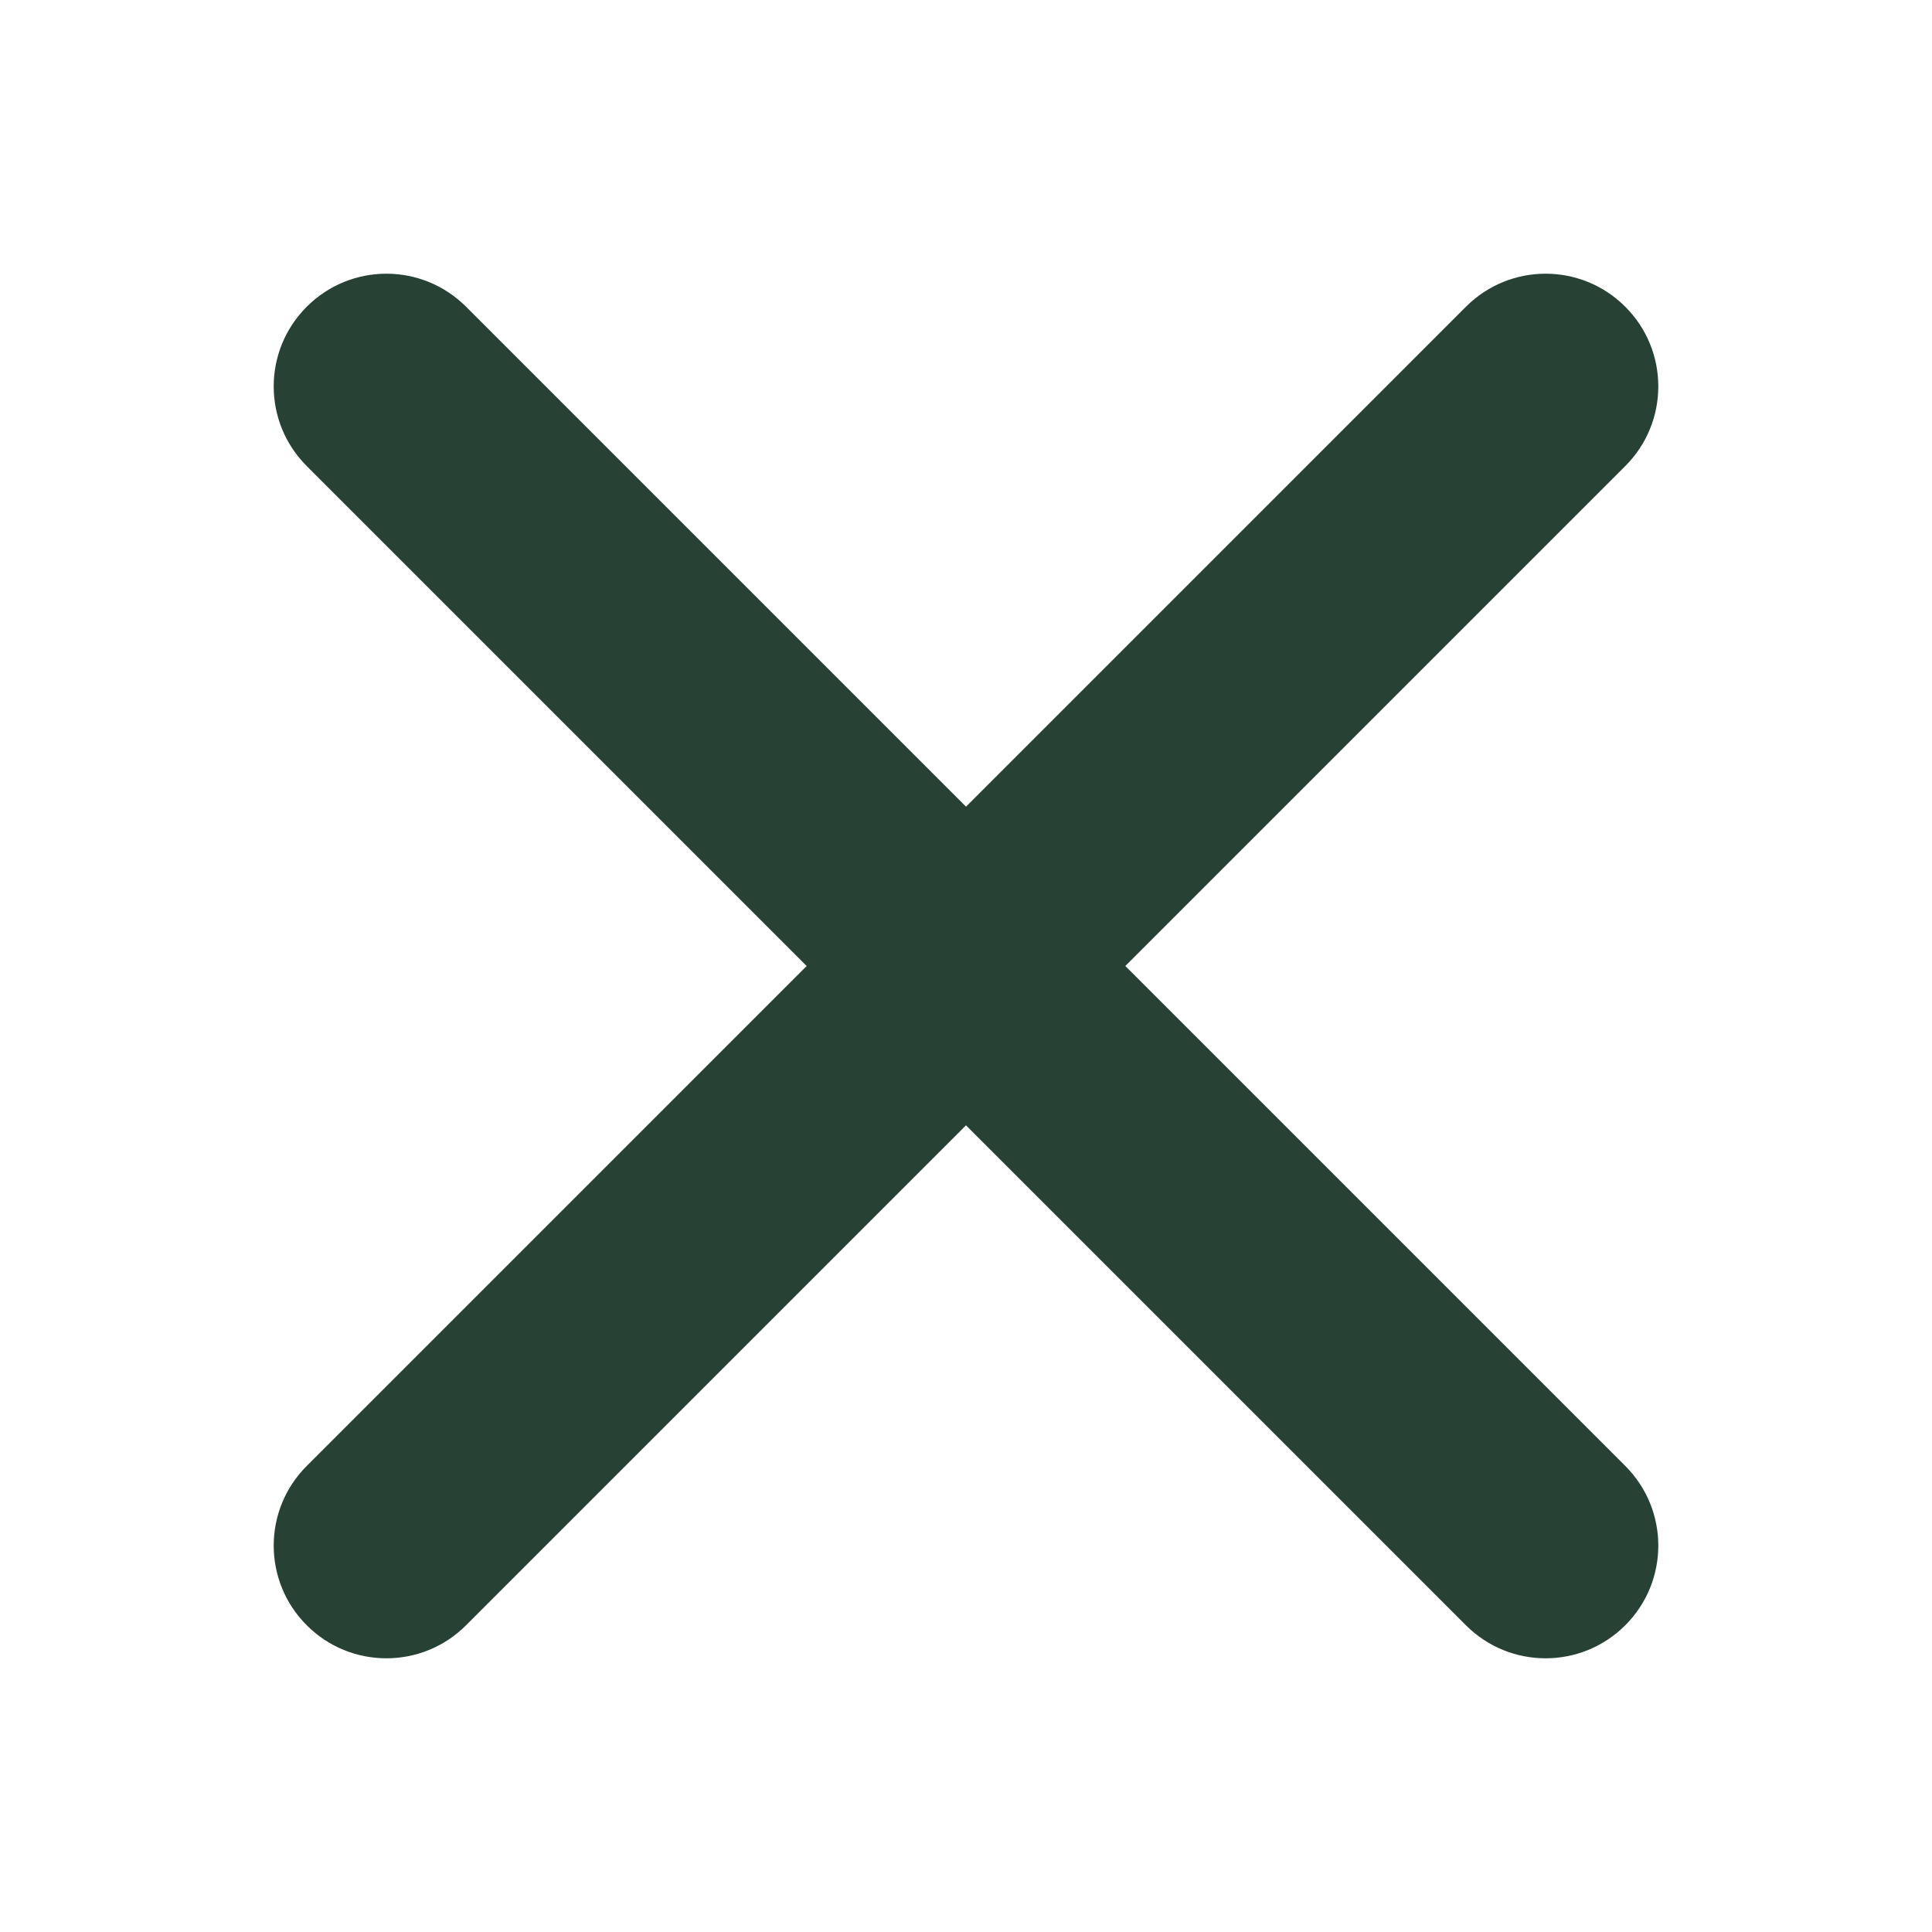
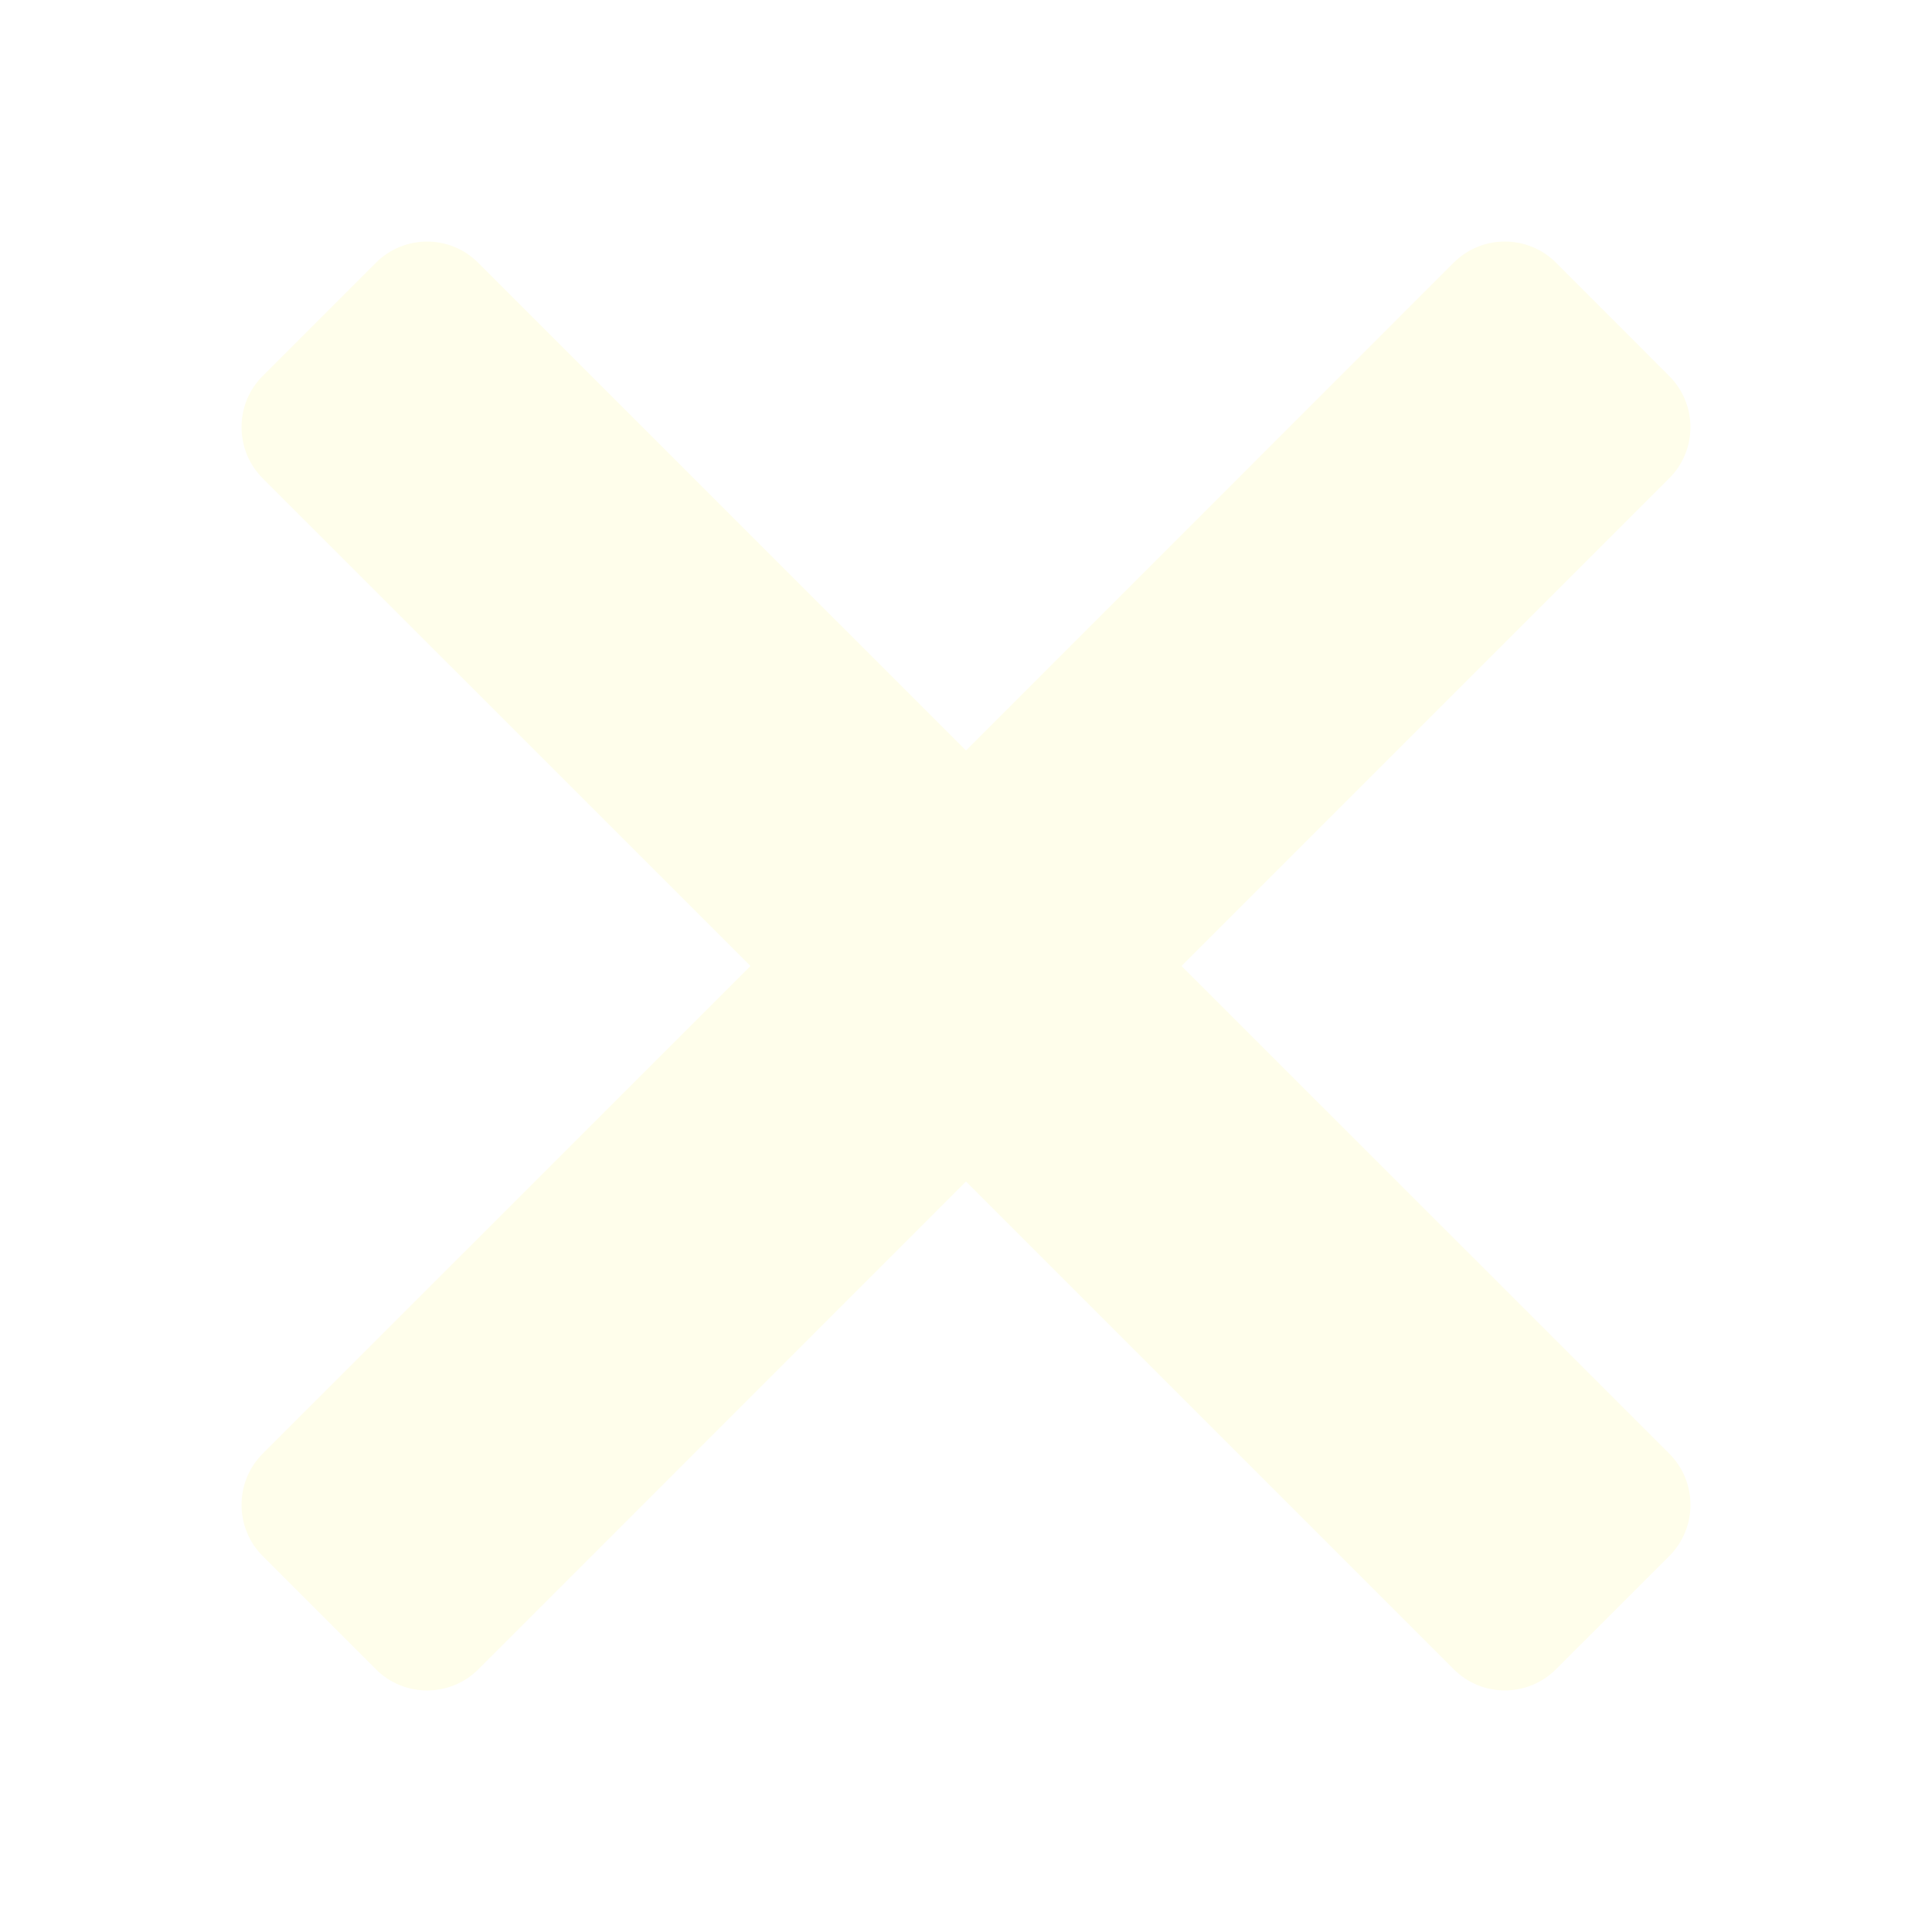
- <svg xmlns="http://www.w3.org/2000/svg" width="30" height="30" viewBox="0 0 30 30" fill="none">
-   <path d="M4.763 22.763C4.079 23.446 4.079 24.554 4.763 25.237C5.446 25.921 6.554 25.921 7.237 25.237L4.763 22.763ZM16.237 16.237C16.921 15.554 16.921 14.446 16.237 13.763C15.554 13.079 14.446 13.079 13.763 13.763L16.237 16.237ZM13.763 13.763C13.079 14.446 13.079 15.554 13.763 16.237C14.446 16.921 15.554 16.921 16.237 16.237L13.763 13.763ZM25.237 7.237C25.921 6.554 25.921 5.446 25.237 4.763C24.554 4.079 23.446 4.079 22.763 4.763L25.237 7.237ZM16.237 13.763C15.554 13.079 14.446 13.079 13.763 13.763C13.079 14.446 13.079 15.554 13.763 16.237L16.237 13.763ZM22.763 25.237C23.446 25.921 24.554 25.921 25.237 25.237C25.921 24.554 25.921 23.446 25.237 22.763L22.763 25.237ZM13.763 16.237C14.446 16.921 15.554 16.921 16.237 16.237C16.921 15.554 16.921 14.446 16.237 13.763L13.763 16.237ZM7.237 4.763C6.554 4.079 5.446 4.079 4.763 4.763C4.079 5.446 4.079 6.554 4.763 7.237L7.237 4.763ZM7.237 25.237L16.237 16.237L13.763 13.763L4.763 22.763L7.237 25.237ZM16.237 16.237L25.237 7.237L22.763 4.763L13.763 13.763L16.237 16.237ZM13.763 16.237L22.763 25.237L25.237 22.763L16.237 13.763L13.763 16.237ZM16.237 13.763L7.237 4.763L4.763 7.237L13.763 16.237L16.237 13.763Z" fill="#284135" />
+ <svg xmlns="http://www.w3.org/2000/svg" width="16" height="16" viewBox="0 0 16 16" fill="none">
+   <path d="M9.785 8L13.824 3.961C14.058 3.727 14.058 3.348 13.824 3.114L12.886 2.175C12.652 1.942 12.273 1.942 12.039 2.175L8 6.215L3.96 2.176C3.727 1.942 3.347 1.942 3.113 2.176L2.175 3.114C1.942 3.347 1.942 3.727 2.175 3.961L6.215 8L2.175 12.039C1.942 12.273 1.942 12.652 2.175 12.886L3.114 13.825C3.347 14.058 3.727 14.058 3.961 13.825L8 9.785L12.039 13.824C12.273 14.058 12.652 14.058 12.886 13.824L13.825 12.886C14.058 12.652 14.058 12.273 13.825 12.039L9.785 8Z" fill="#FFFEEB" />
</svg>
